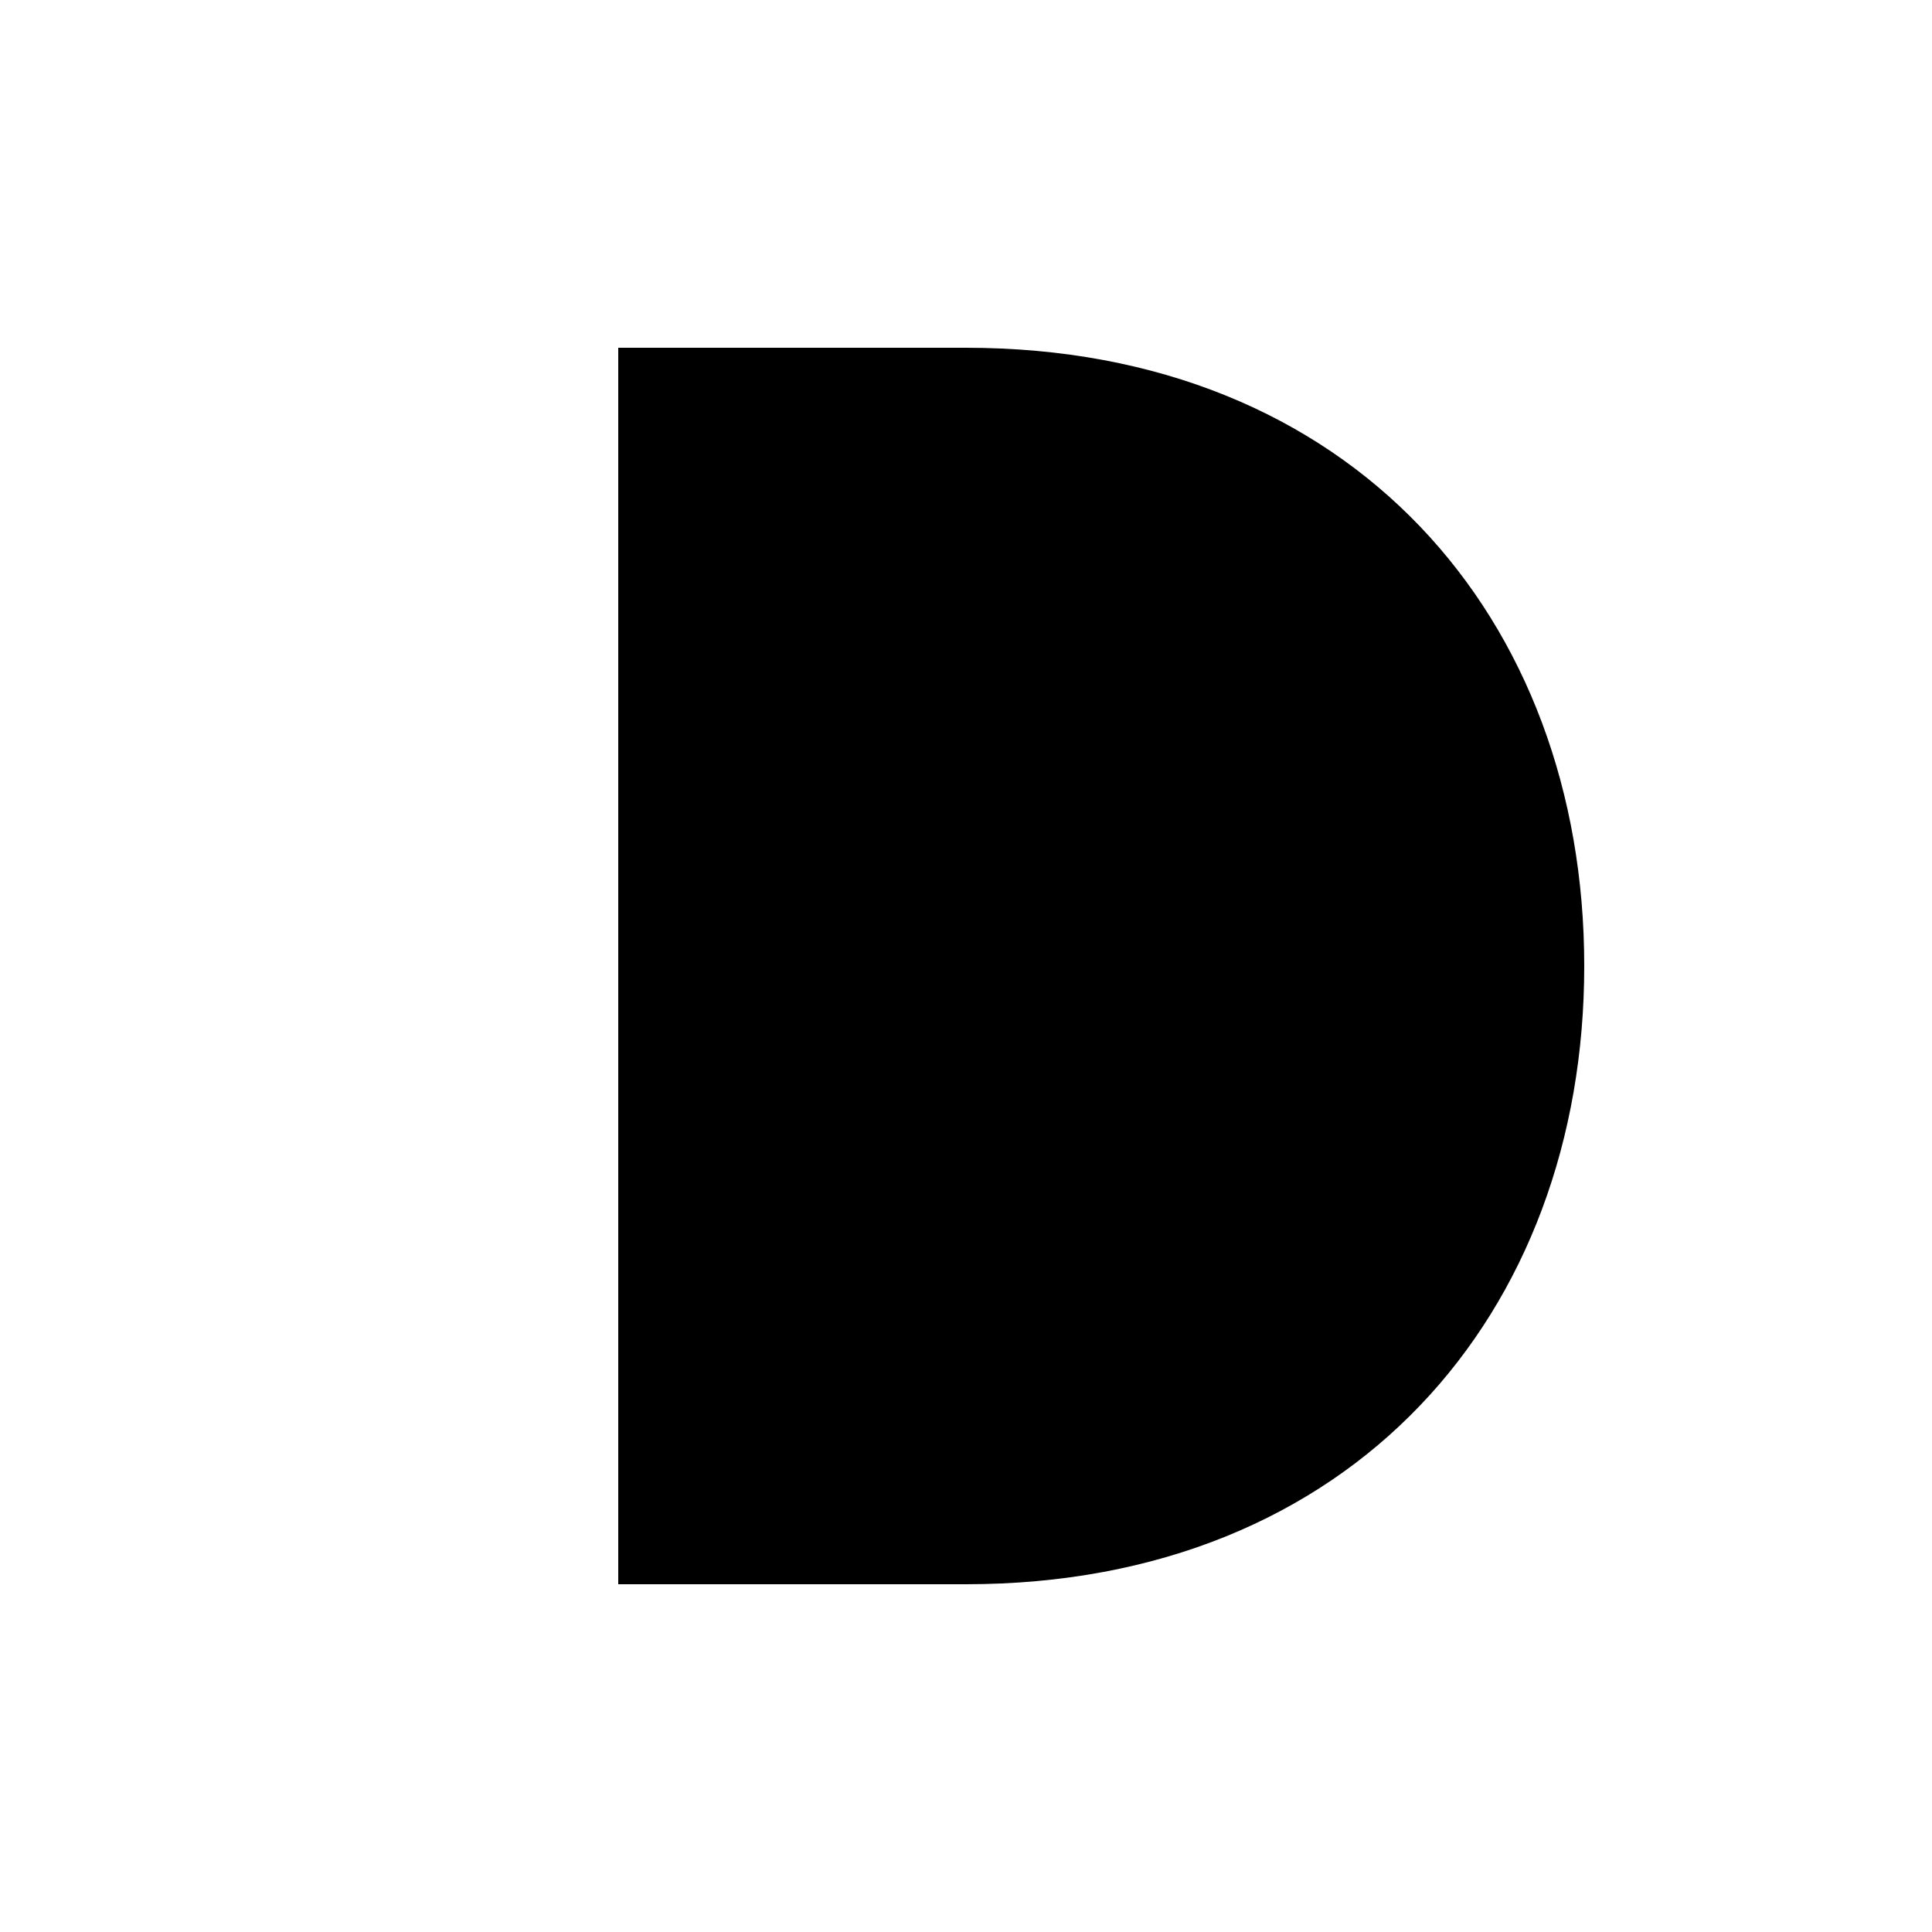
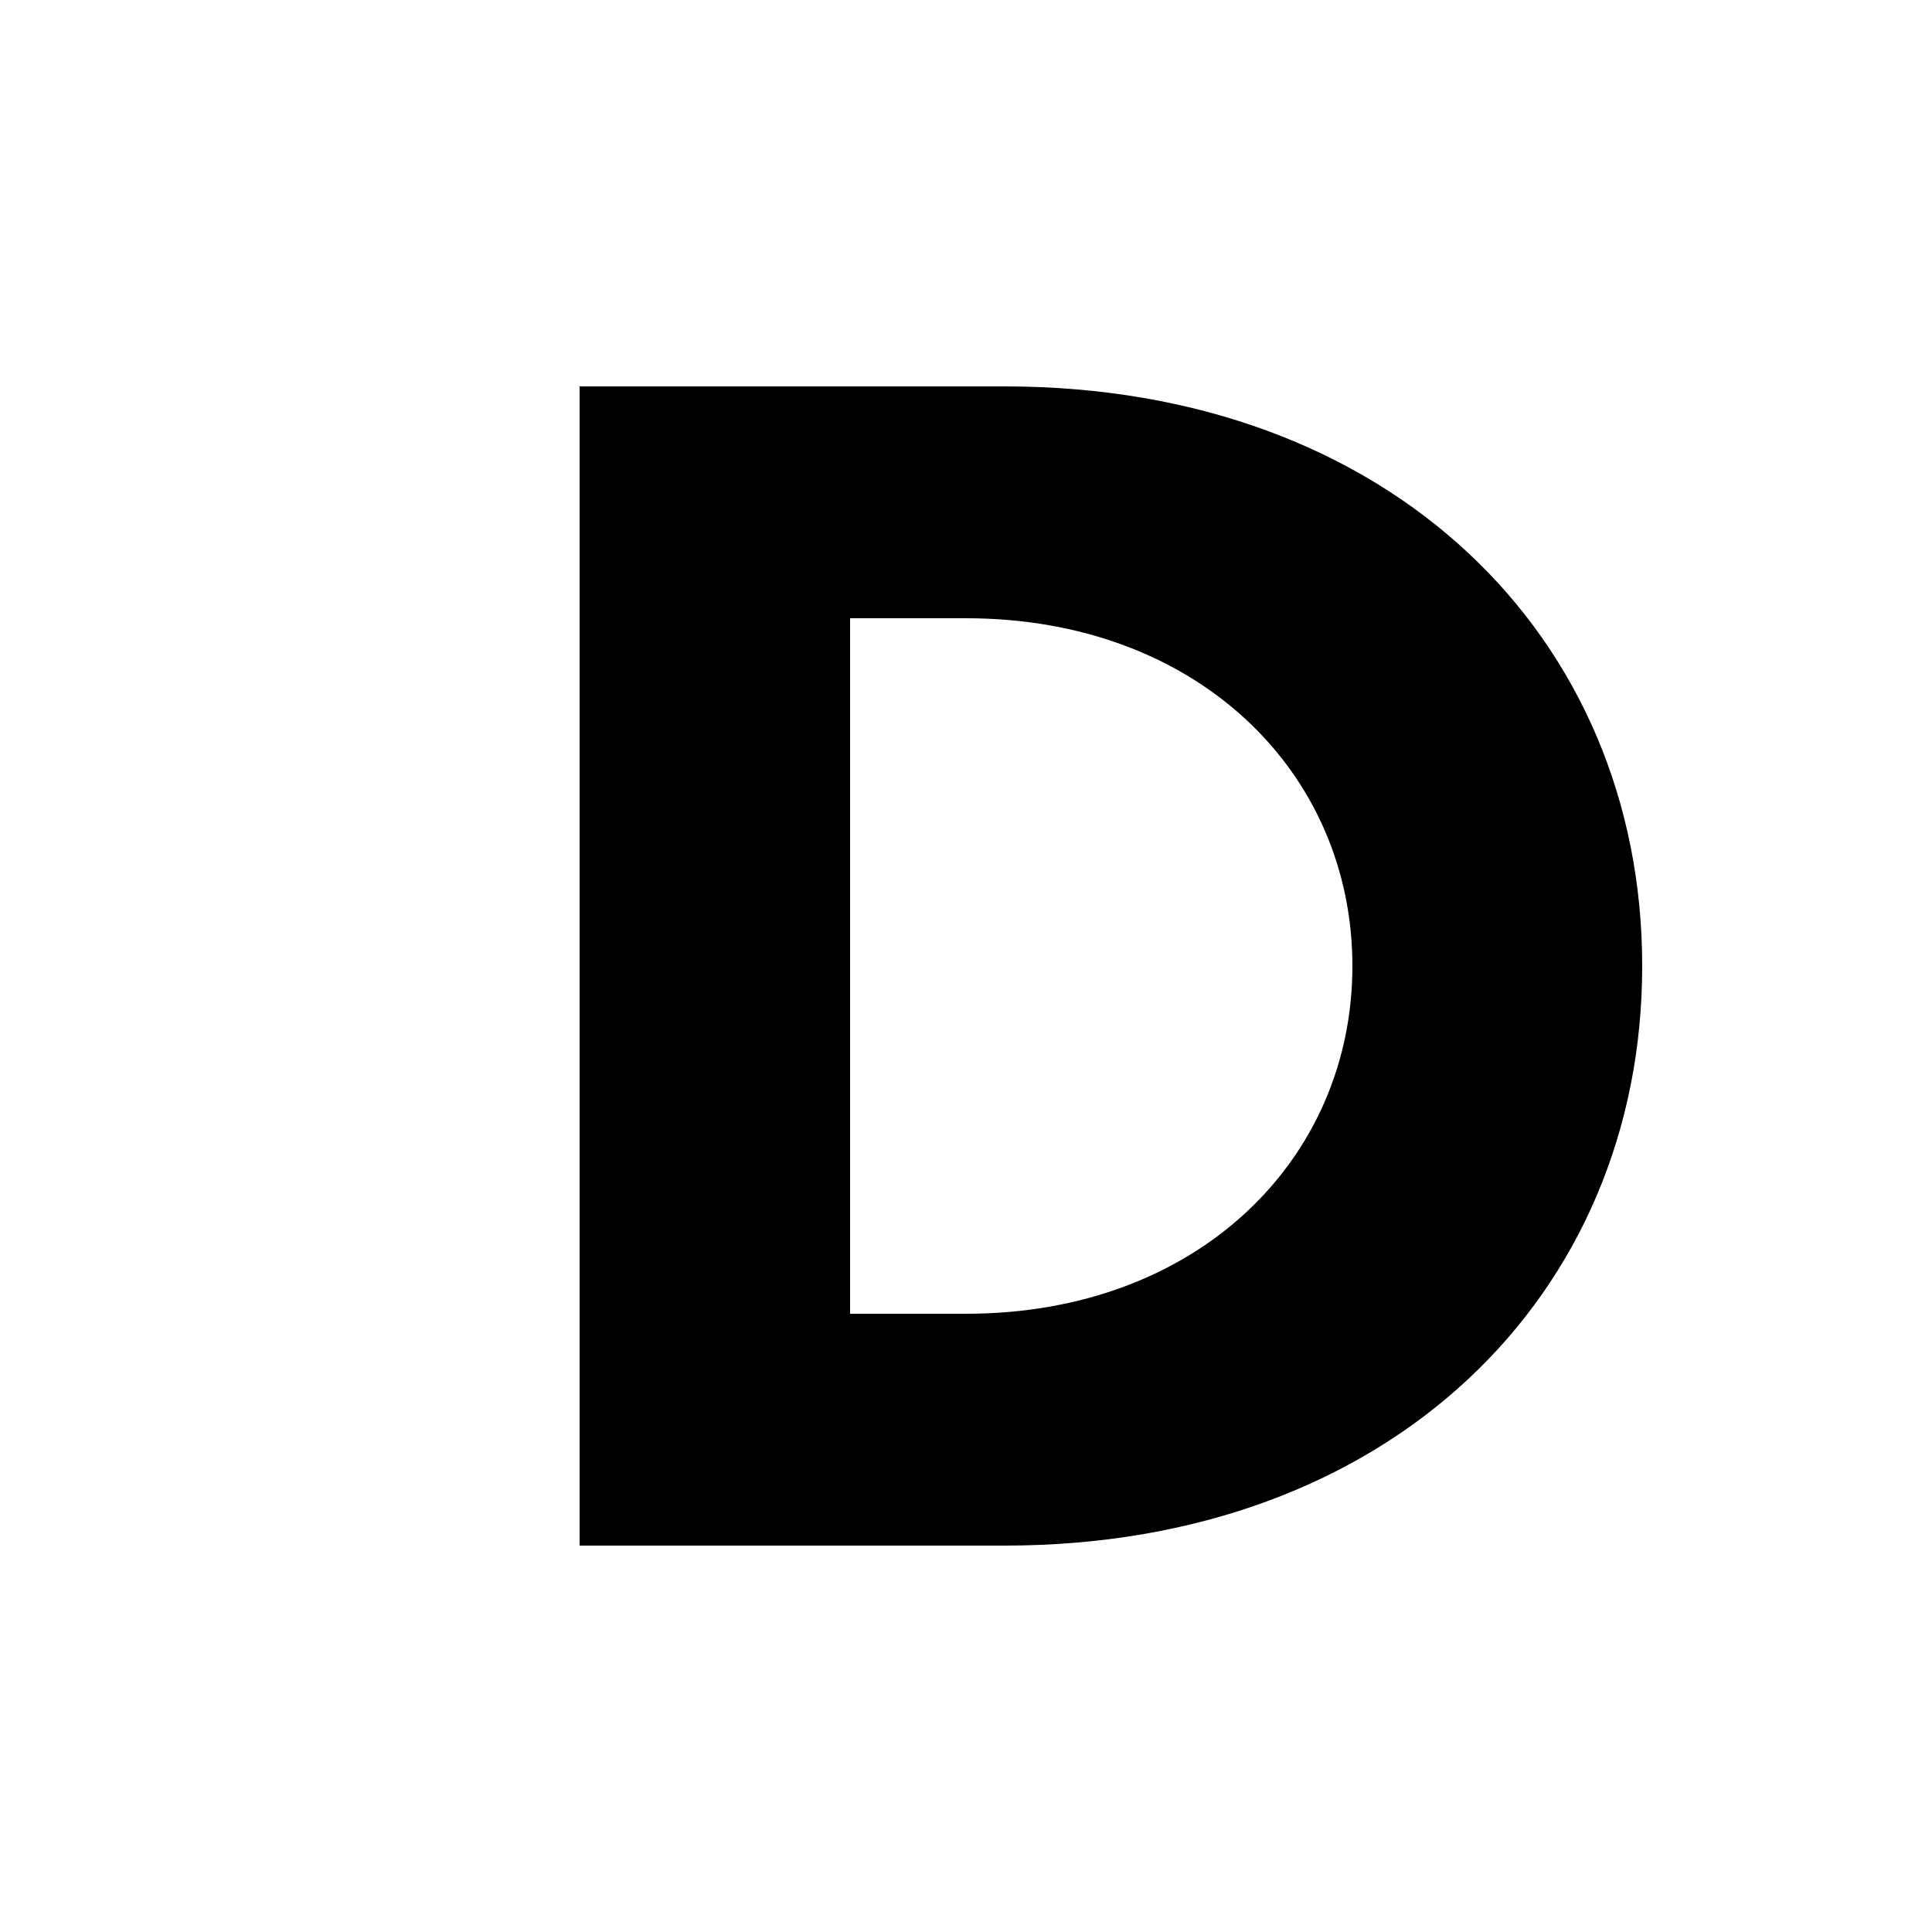
<svg xmlns="http://www.w3.org/2000/svg" width="100" height="100" viewBox="0 0 100 100" fill="none">
-   <path d="M32 18 H50 C70 18 82 32 82 50 C82 68 70 82 50 82 H32 V18 Z" fill="currentColor" />
+   <path d="M30 20 H52 C72 20 85 33 85 50 C85 67 72 80 52 80 H30 V20 Z M44 32 V68 H50 C62 68 70 60 70 50 C70 40 62 32 50 32 H44 Z" fill="currentColor" />
</svg>
